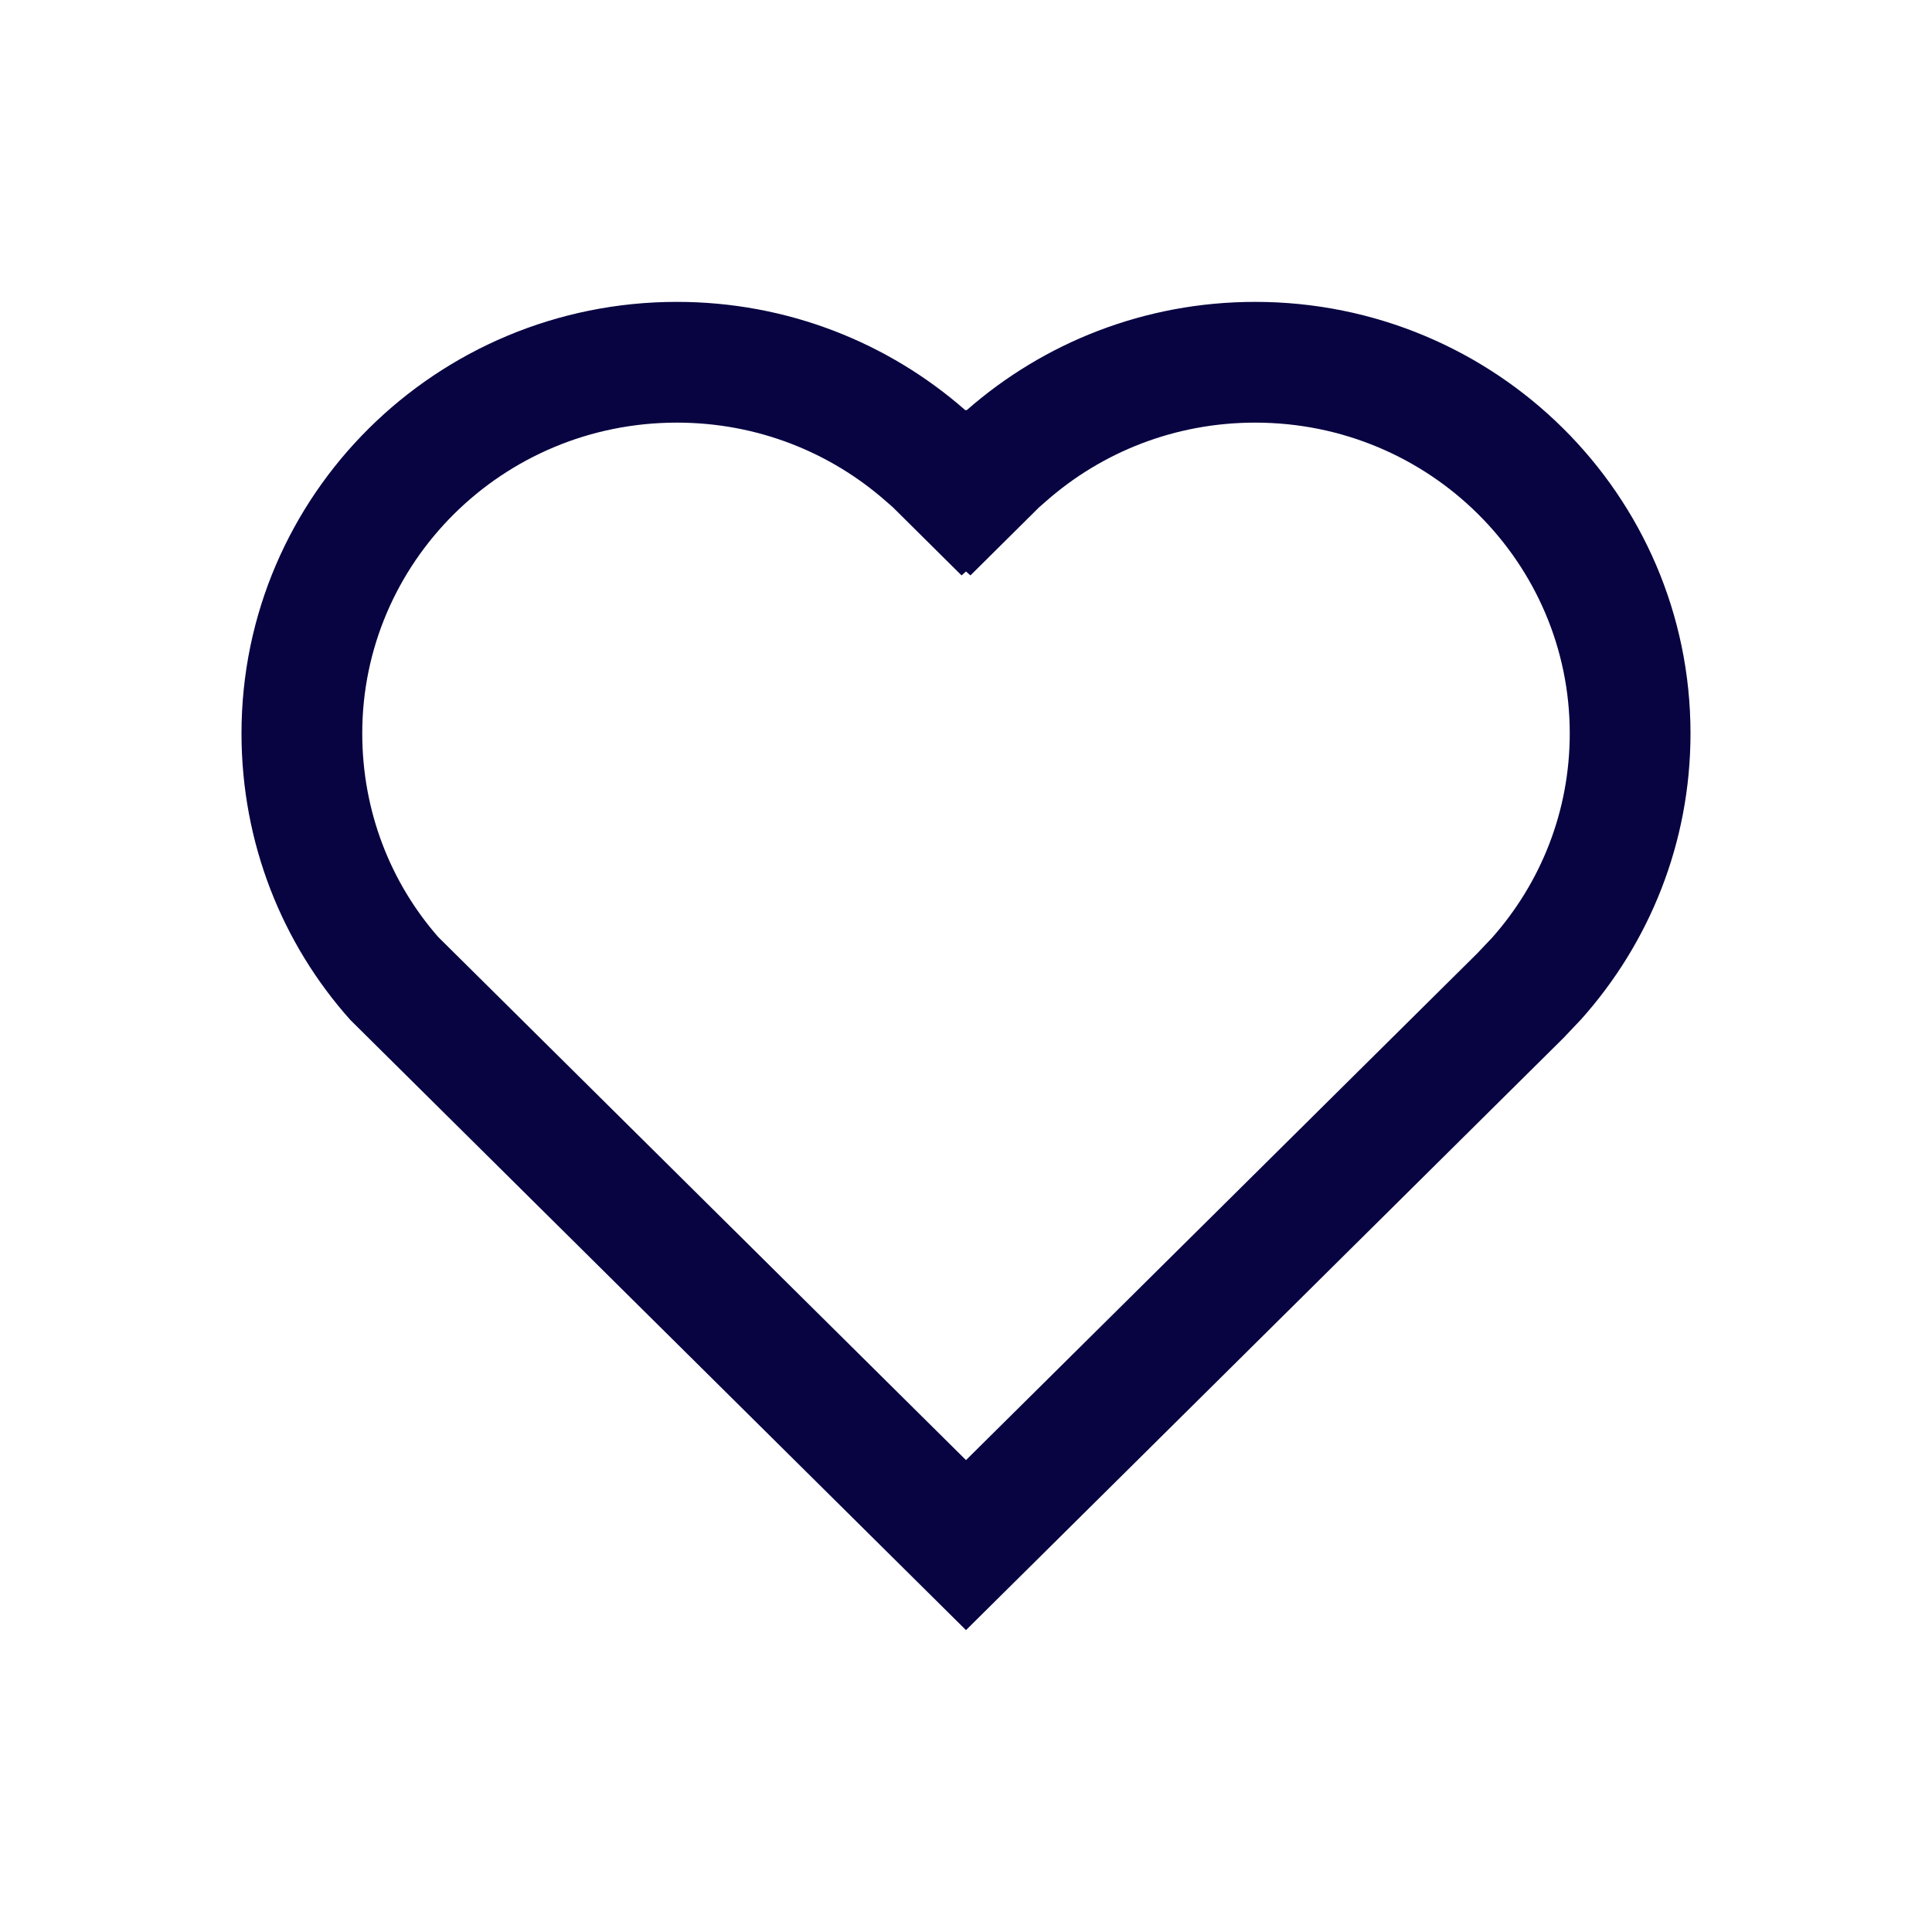
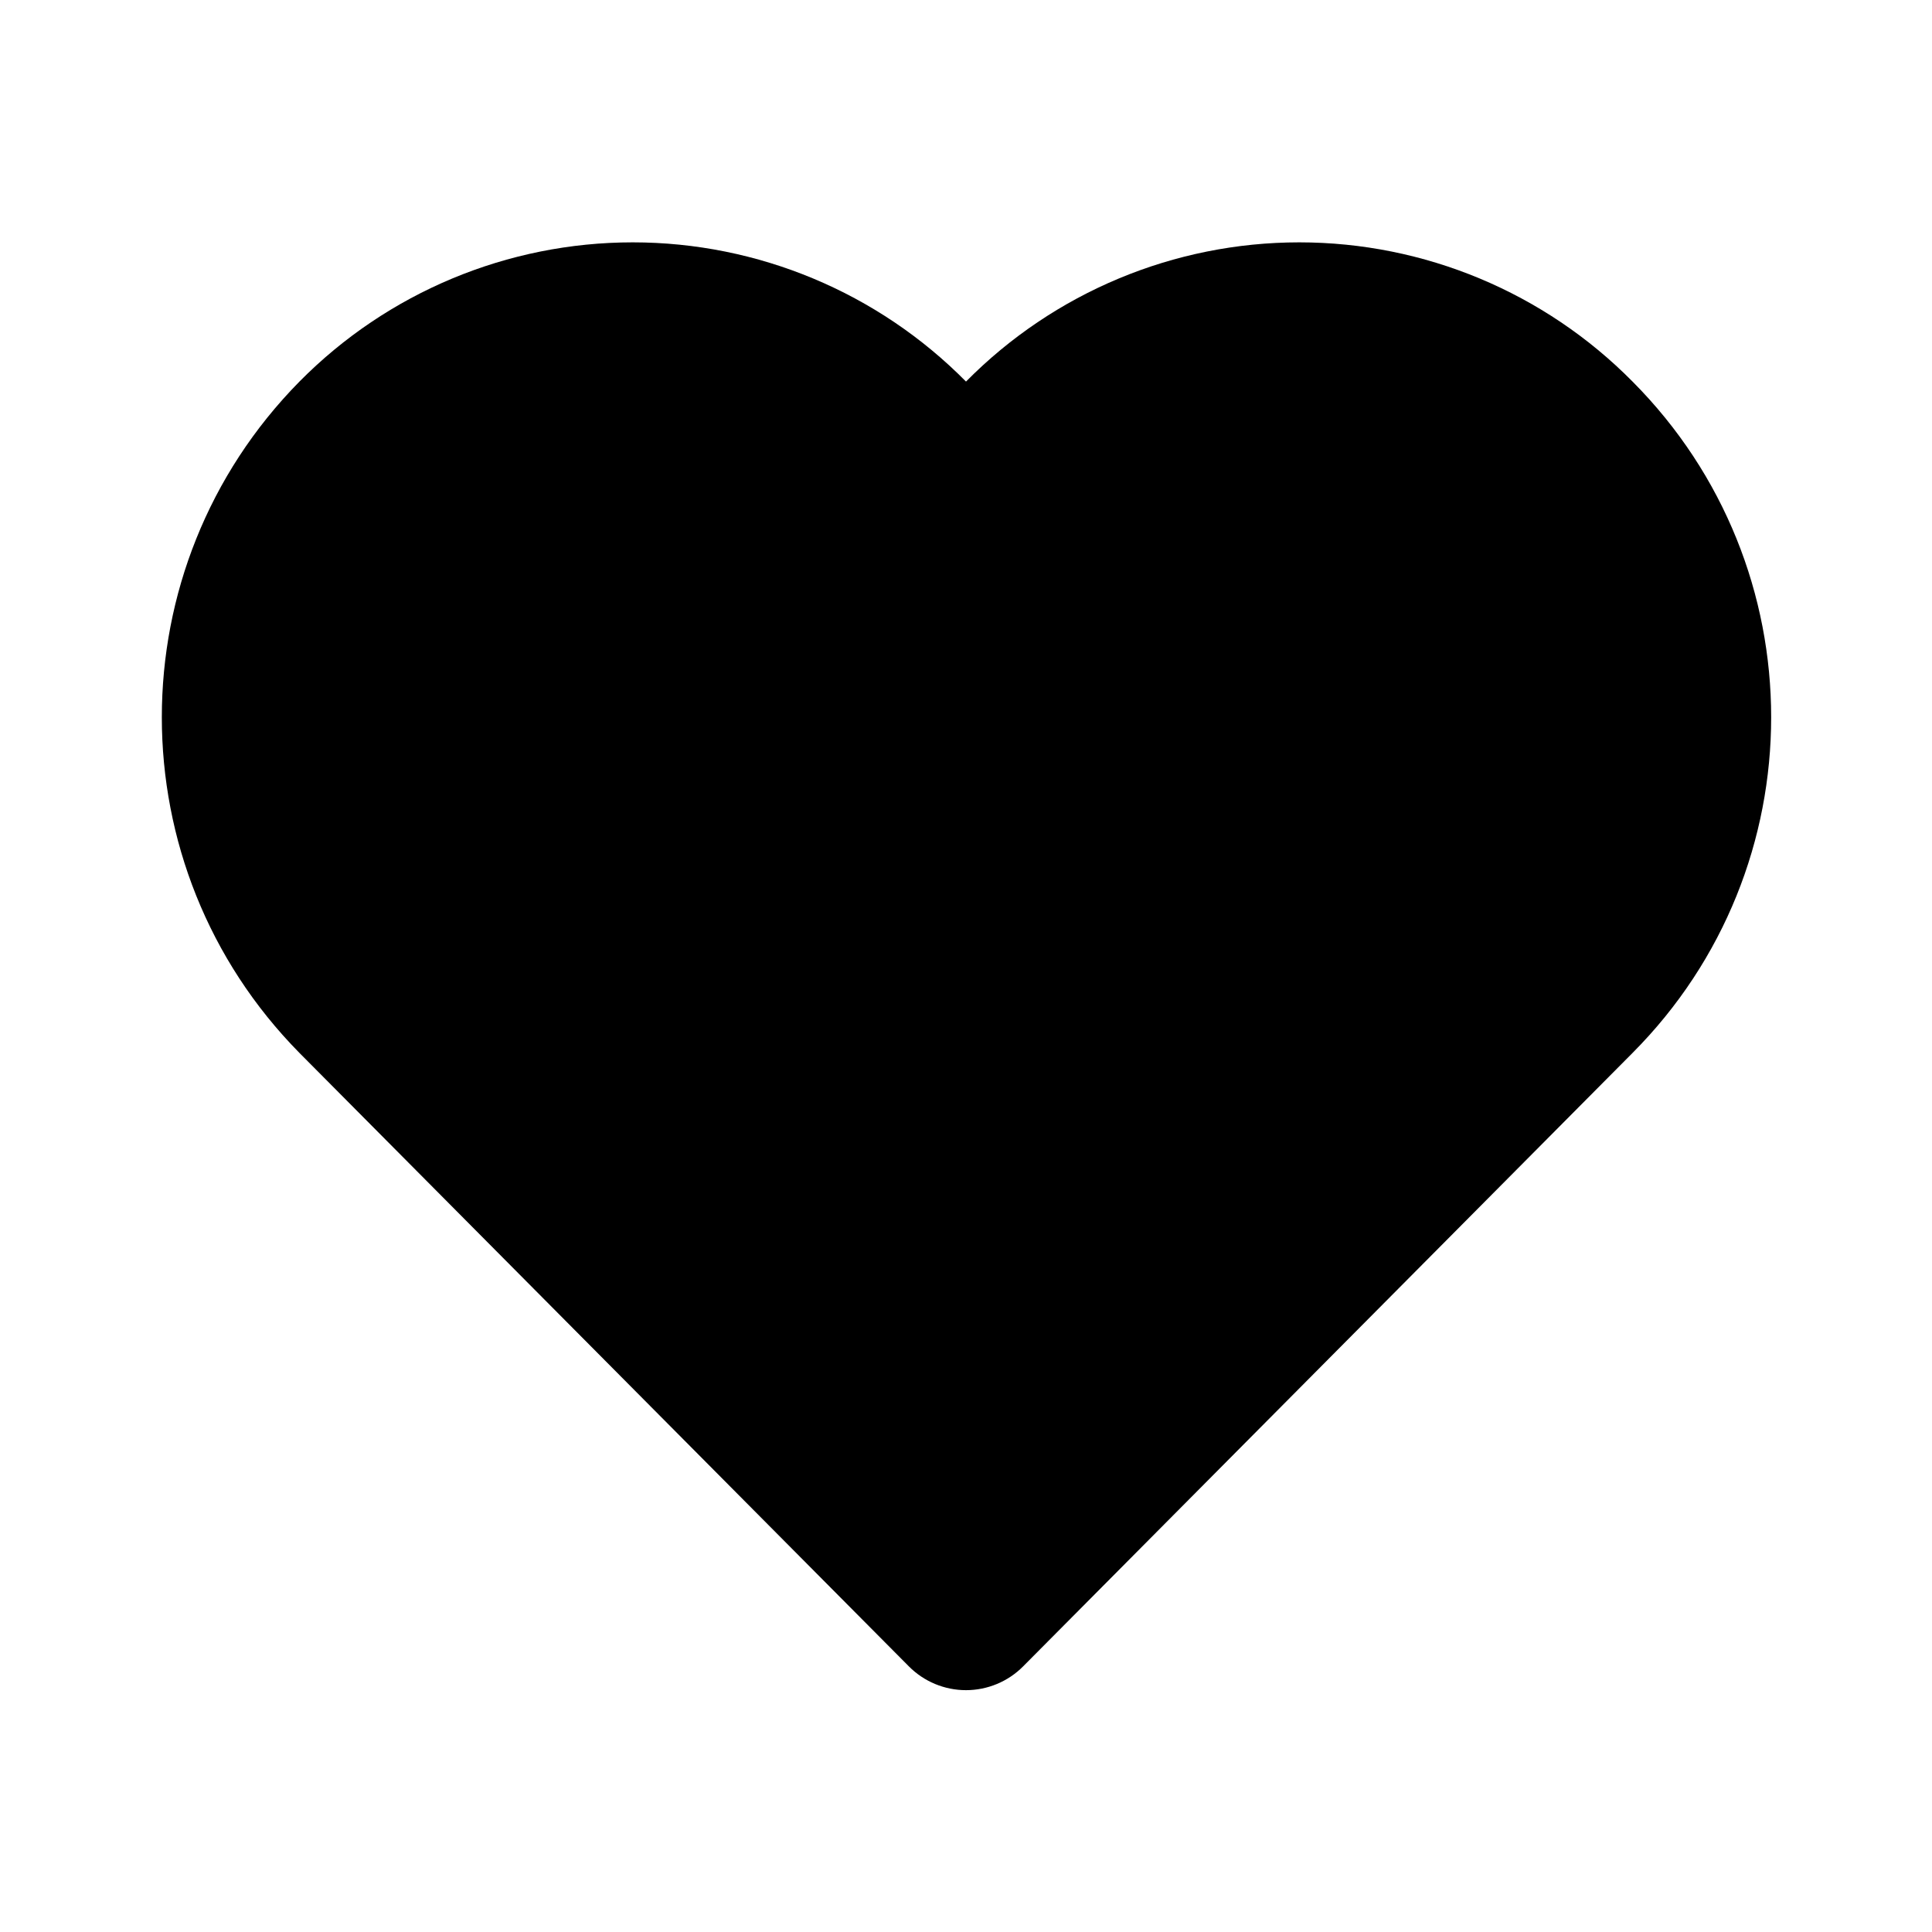
- <svg xmlns="http://www.w3.org/2000/svg" width="800px" height="800px" viewBox="0 0 24 24" fill="none">
-   <path fill-rule="evenodd" clip-rule="evenodd" d="M11.993 5.097C11.039 4.259 9.783 3.75 8.408 3.75C5.421 3.75 3 6.15 3 9.11C3 10.473 3.506 11.724 4.352 12.67L12 20.25L19.422 12.894L19.641 12.663C20.487 11.717 21 10.473 21 9.11C21 6.15 18.579 3.75 15.592 3.75C14.217 3.75 12.961 4.259 12.007 5.097L12 5.09L11.993 5.097ZM12 7.099L12.055 7.148L12.908 6.302L12.997 6.224C13.687 5.618 14.593 5.25 15.592 5.25C17.763 5.25 19.5 6.991 19.5 9.11C19.5 10.081 19.139 10.967 18.536 11.648L18.349 11.845L12 18.138L5.443 11.639C4.854 10.966 4.5 10.081 4.5 9.11C4.5 6.991 6.237 5.25 8.408 5.25C9.407 5.25 10.313 5.618 11.003 6.224L11.092 6.302L11.945 7.148L12 7.099Z" fill="#080341" />
+ <svg xmlns="http://www.w3.org/2000/svg" fill="#000000" width="800px" height="800px" viewBox="0 0 24 24" id="favourite" class="icon glyph">
+   <path d="M20.28,4.74a5.82,5.82,0,0,0-8.28,0,5.82,5.82,0,0,0-8.28,0,5.94,5.94,0,0,0,0,8.34l7.57,7.62a1,1,0,0,0,1.42,0l7.57-7.62a5.91,5.91,0,0,0,0-8.34Z" />
</svg>
